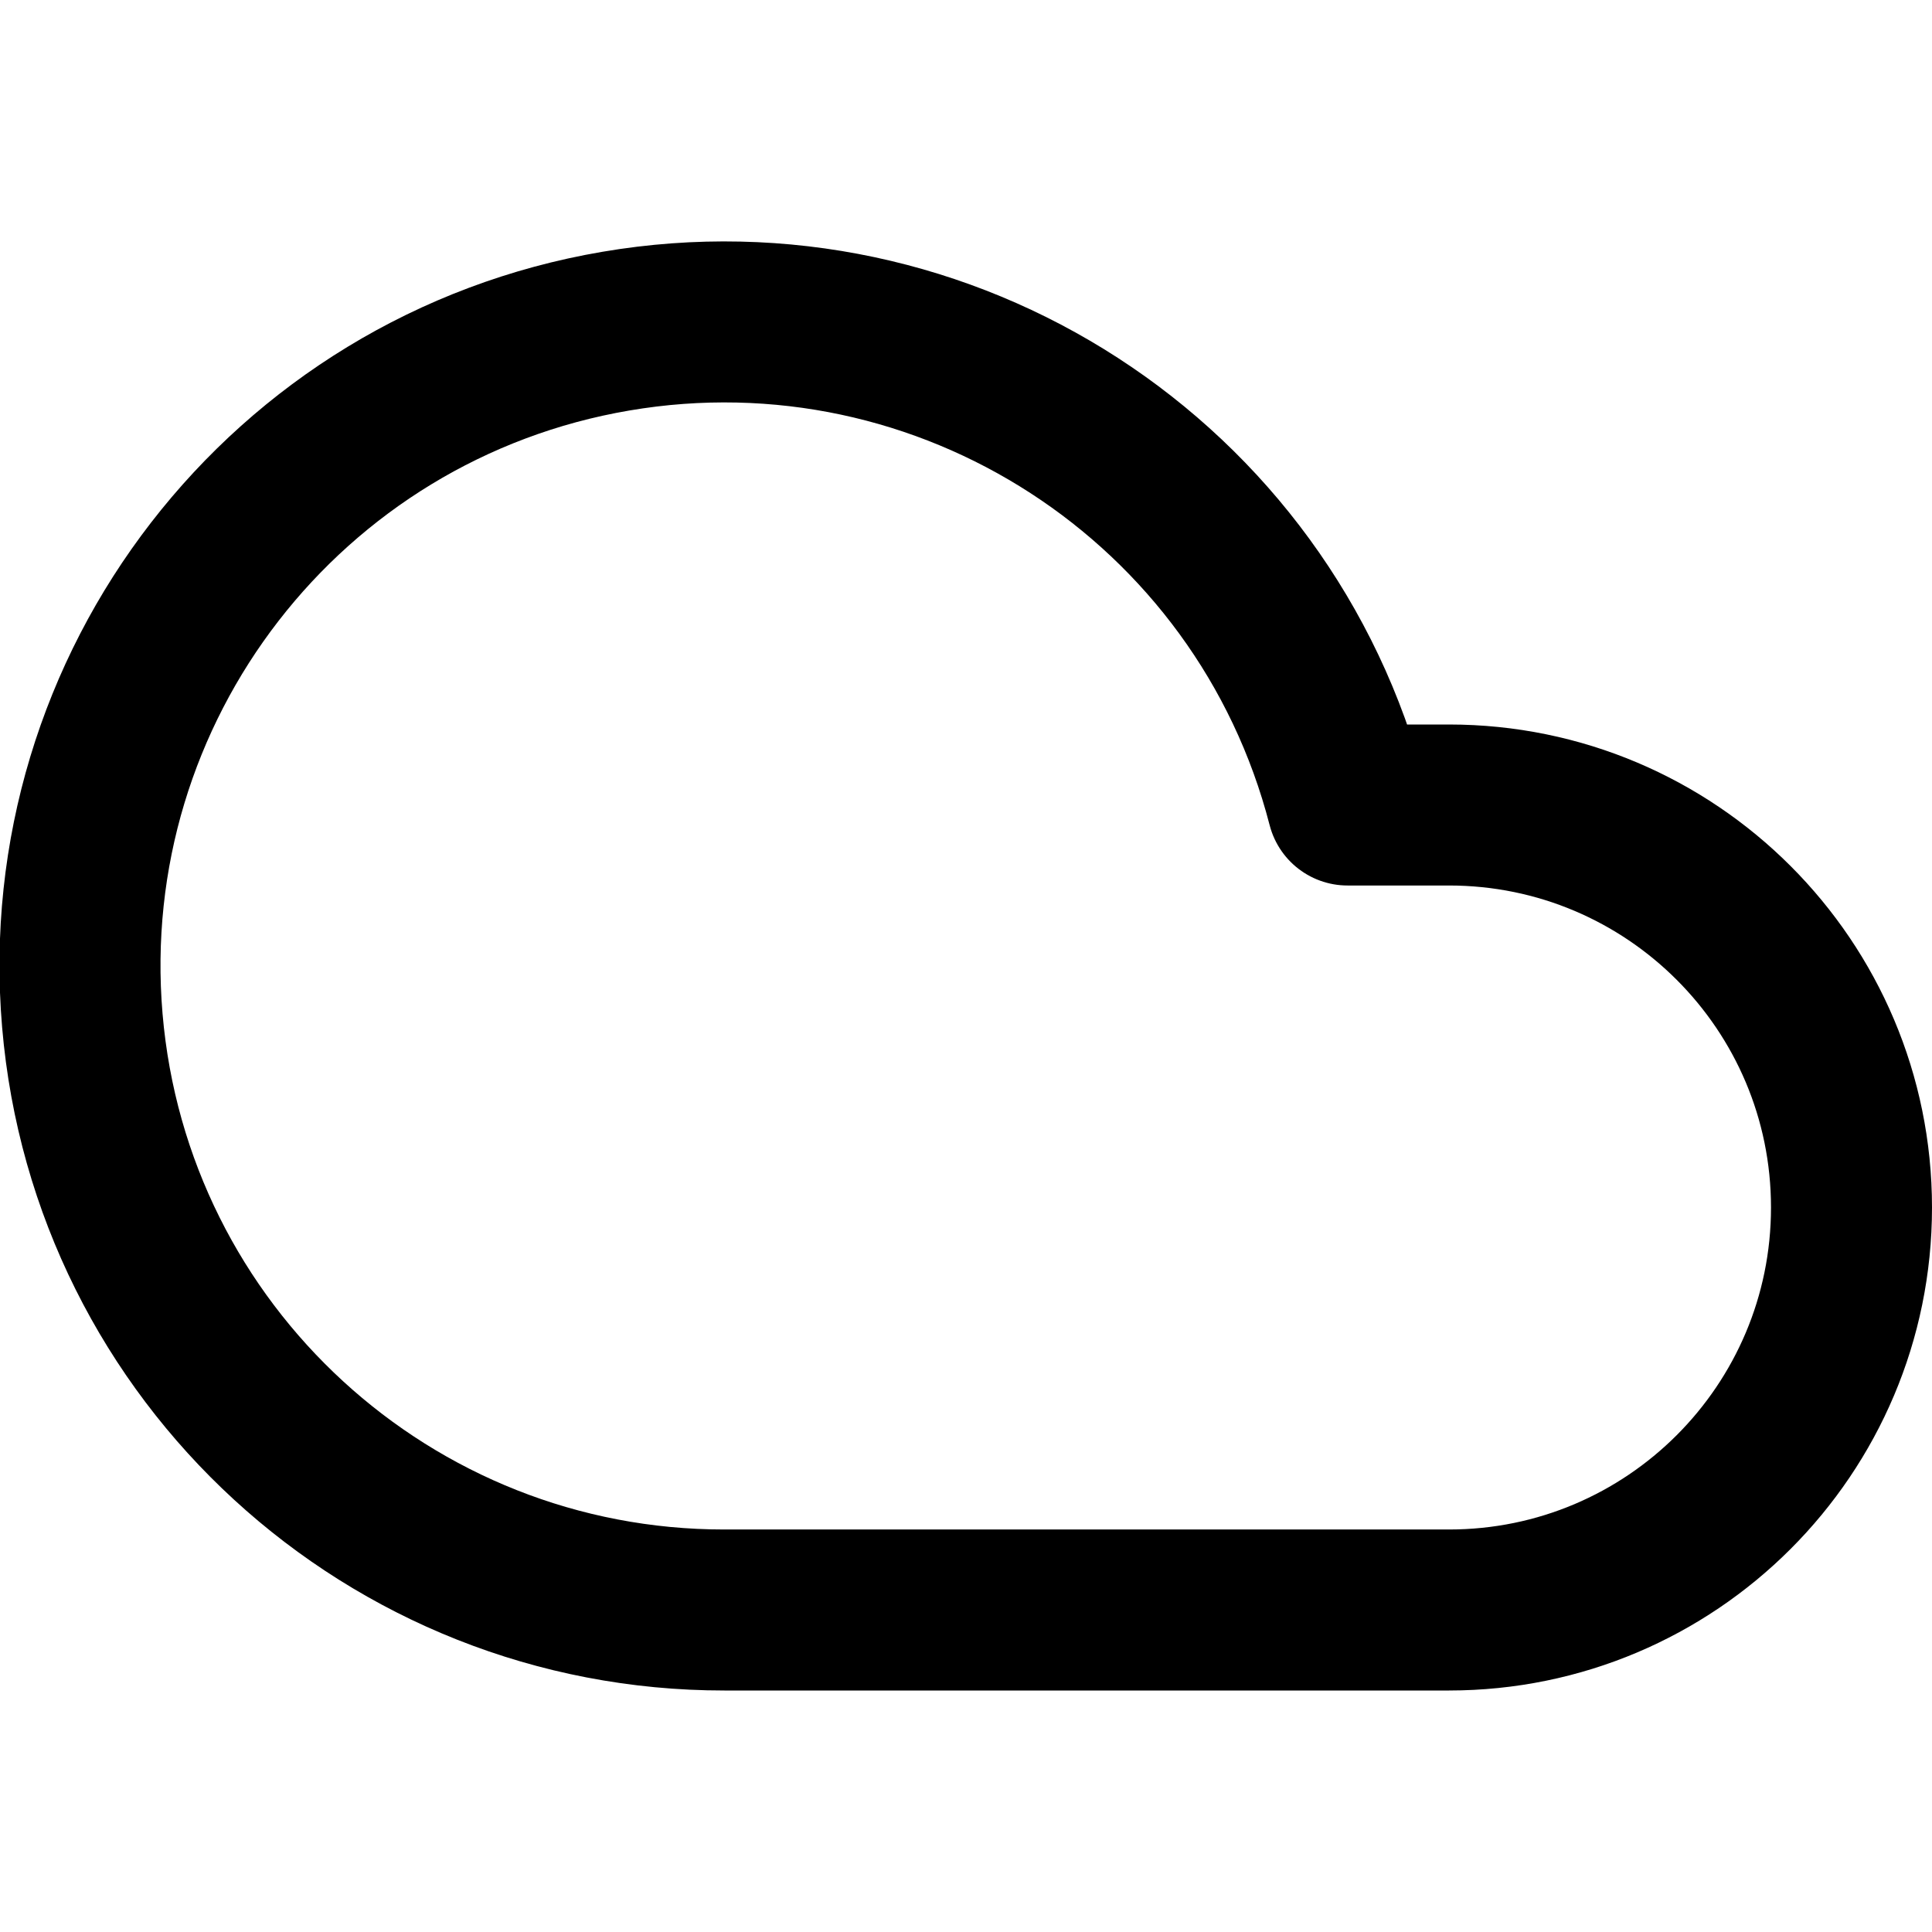
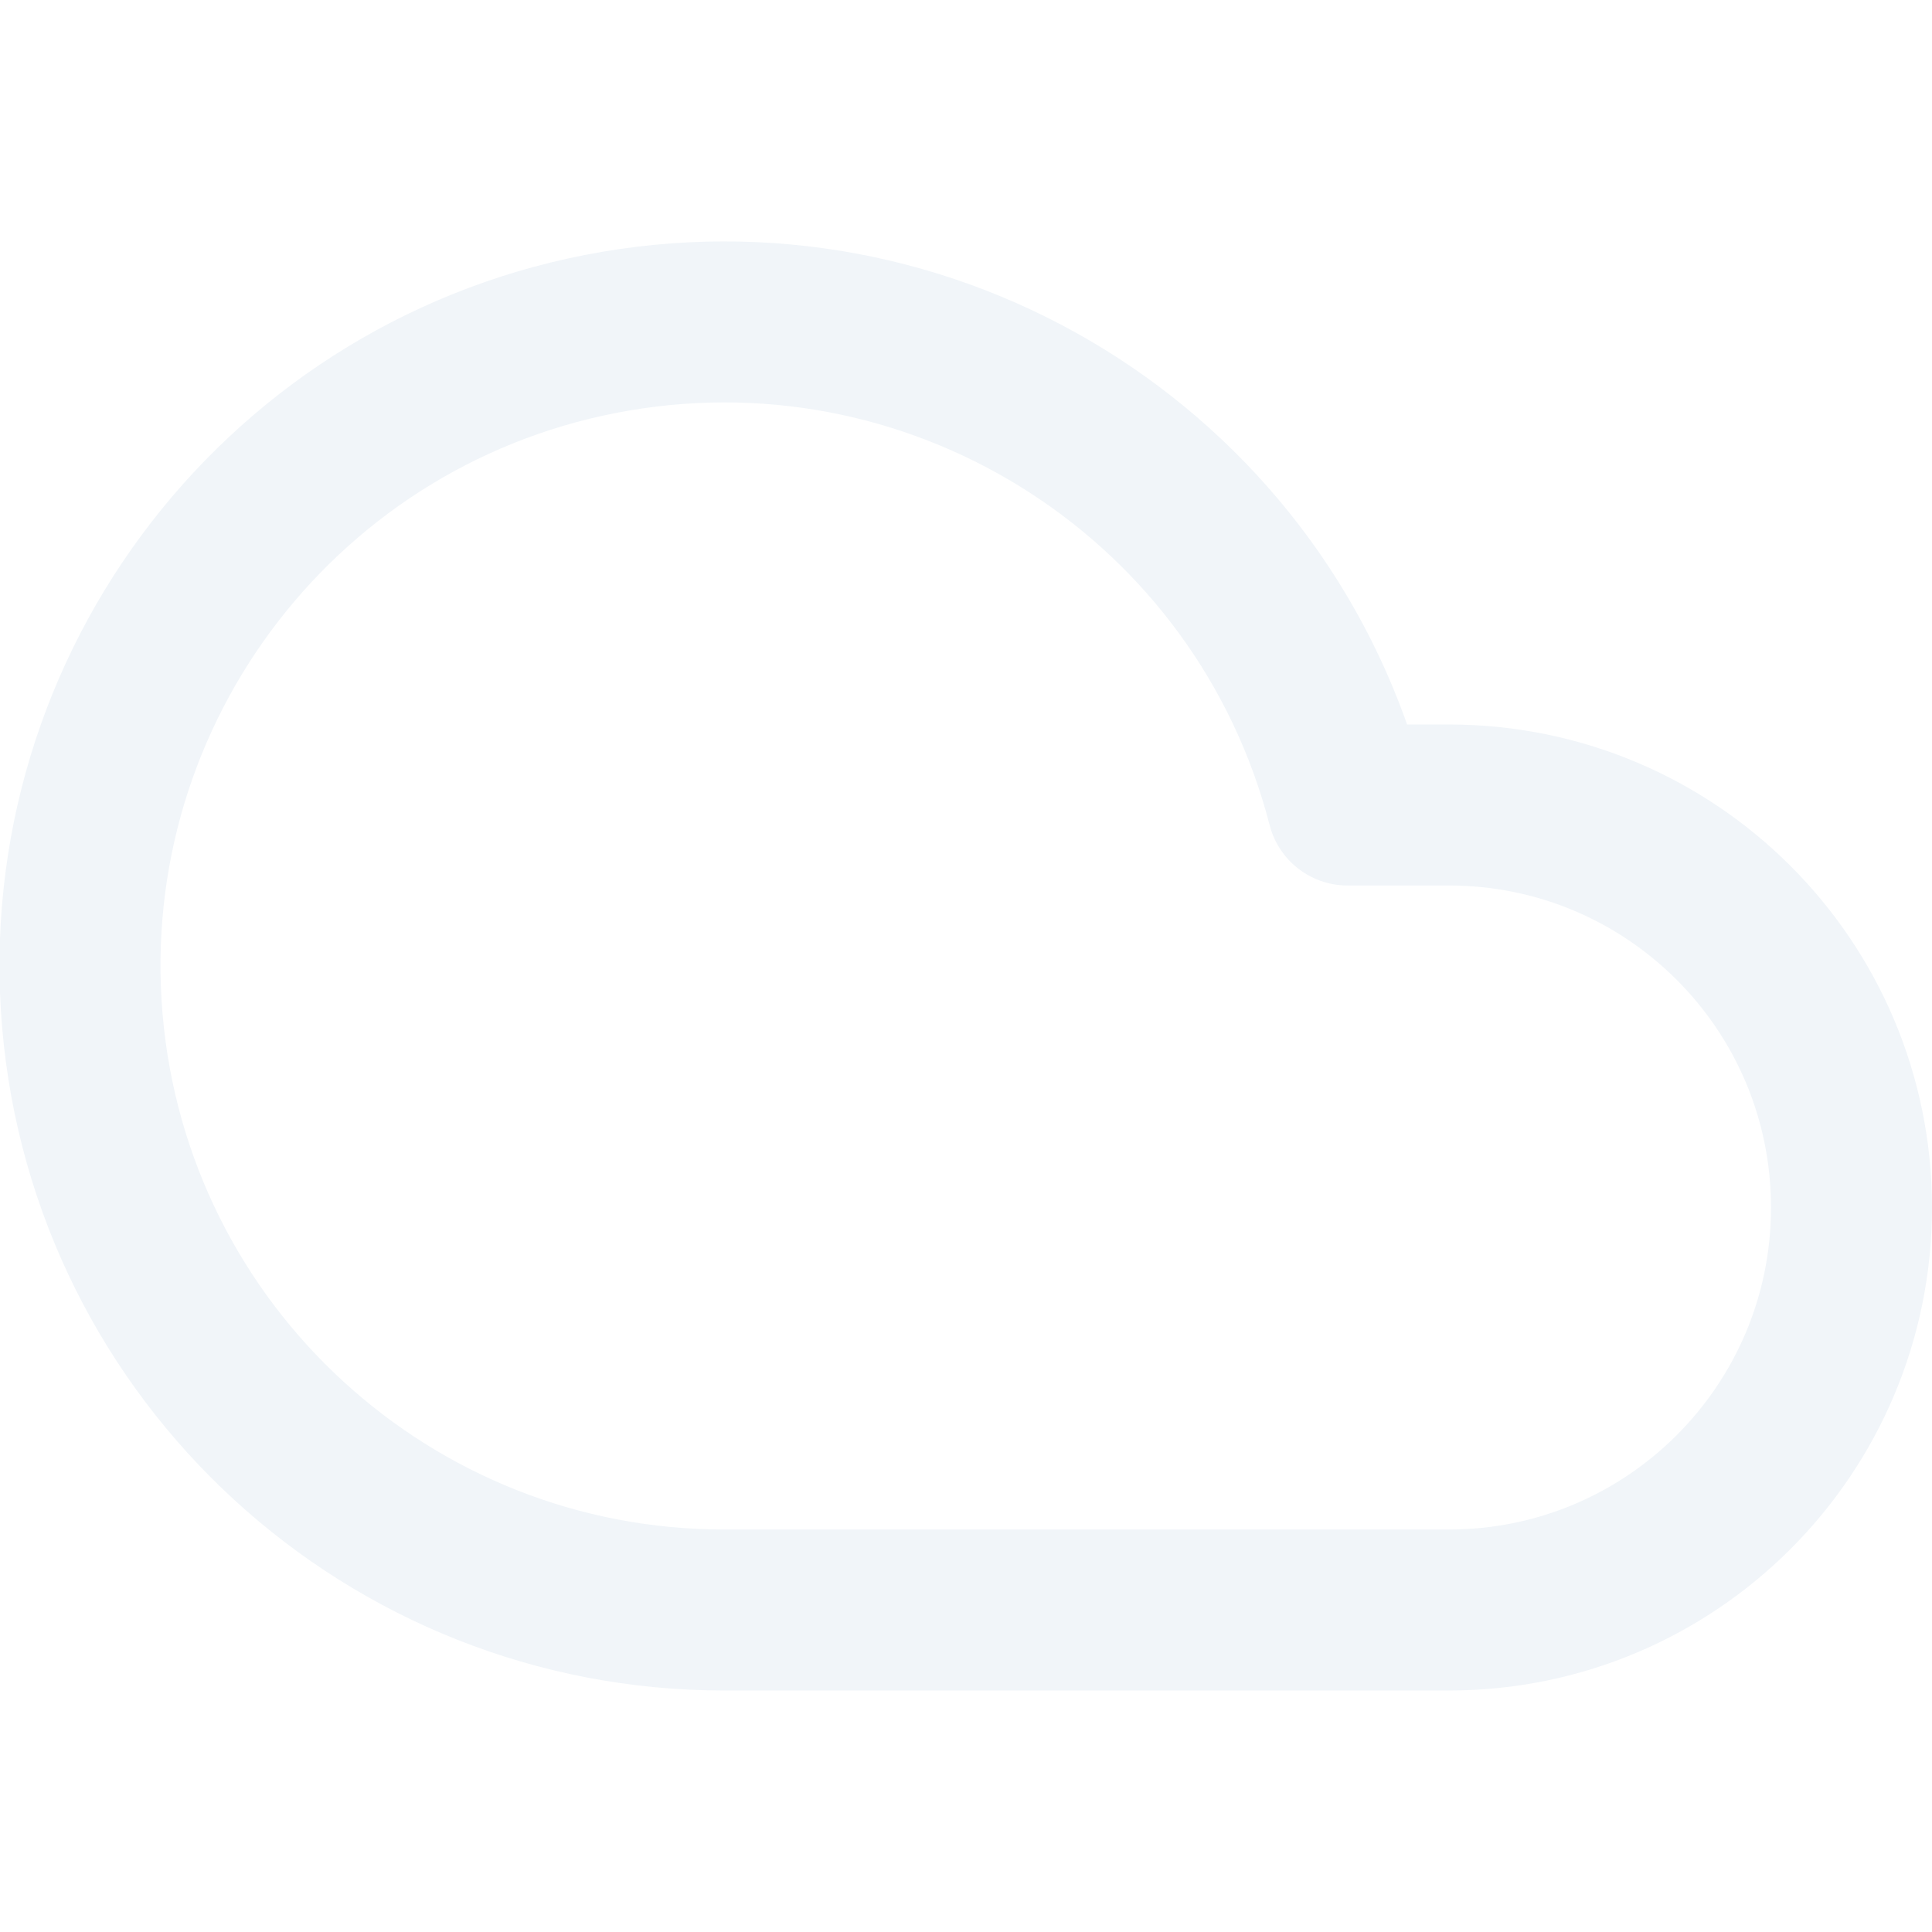
- <svg xmlns="http://www.w3.org/2000/svg" width="24" height="24" viewBox="0 0 24 24" fill="none" stroke="currentColor" stroke-width="2" stroke-linecap="round" stroke-linejoin="round" class="feather feather-cloud">
+ <svg xmlns="http://www.w3.org/2000/svg" width="24" height="24" viewBox="0 0 24 24" fill="none" stroke="#f1f5f9" stroke-width="2" stroke-linecap="round" stroke-linejoin="round" class="feather feather-cloud">
  <path d="M18 10h-1.26A8 8 0 1 0 9 20h9a5 5 0 0 0 0-10z" />
</svg>
